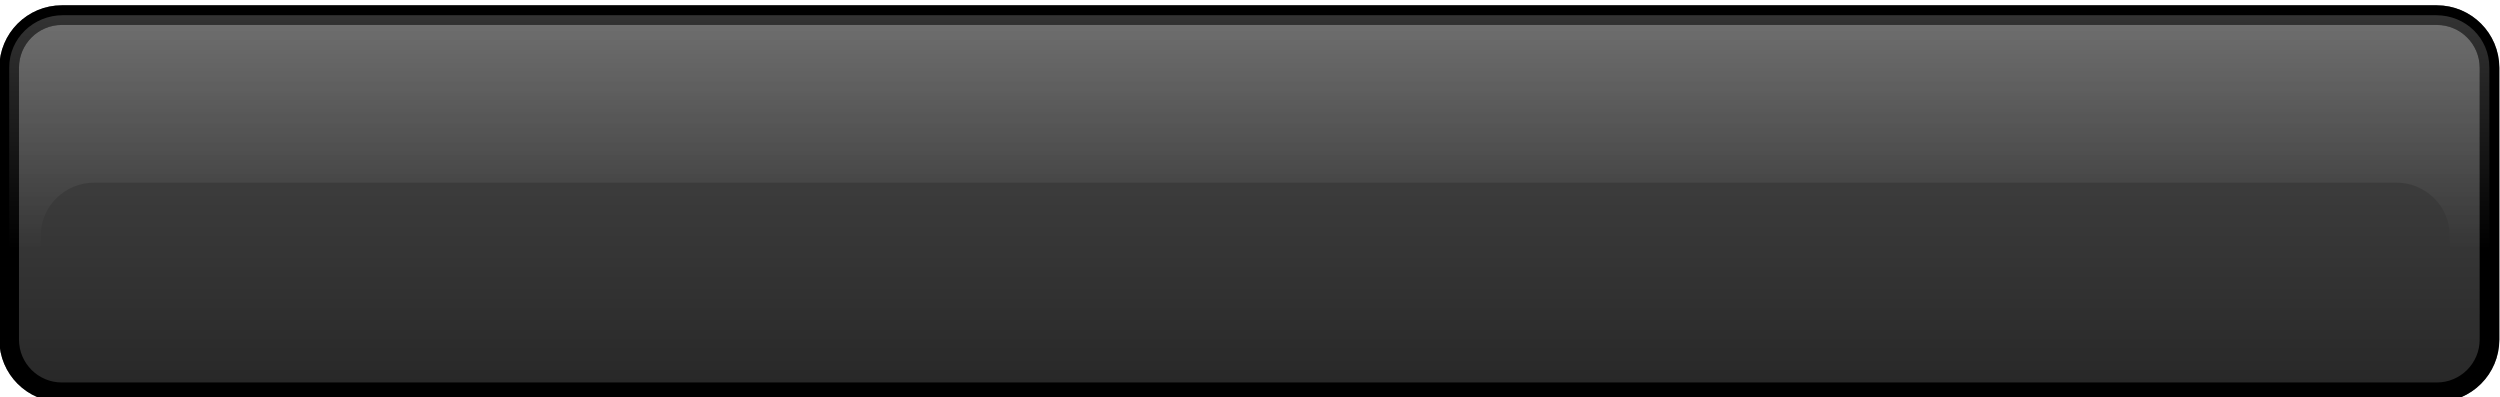
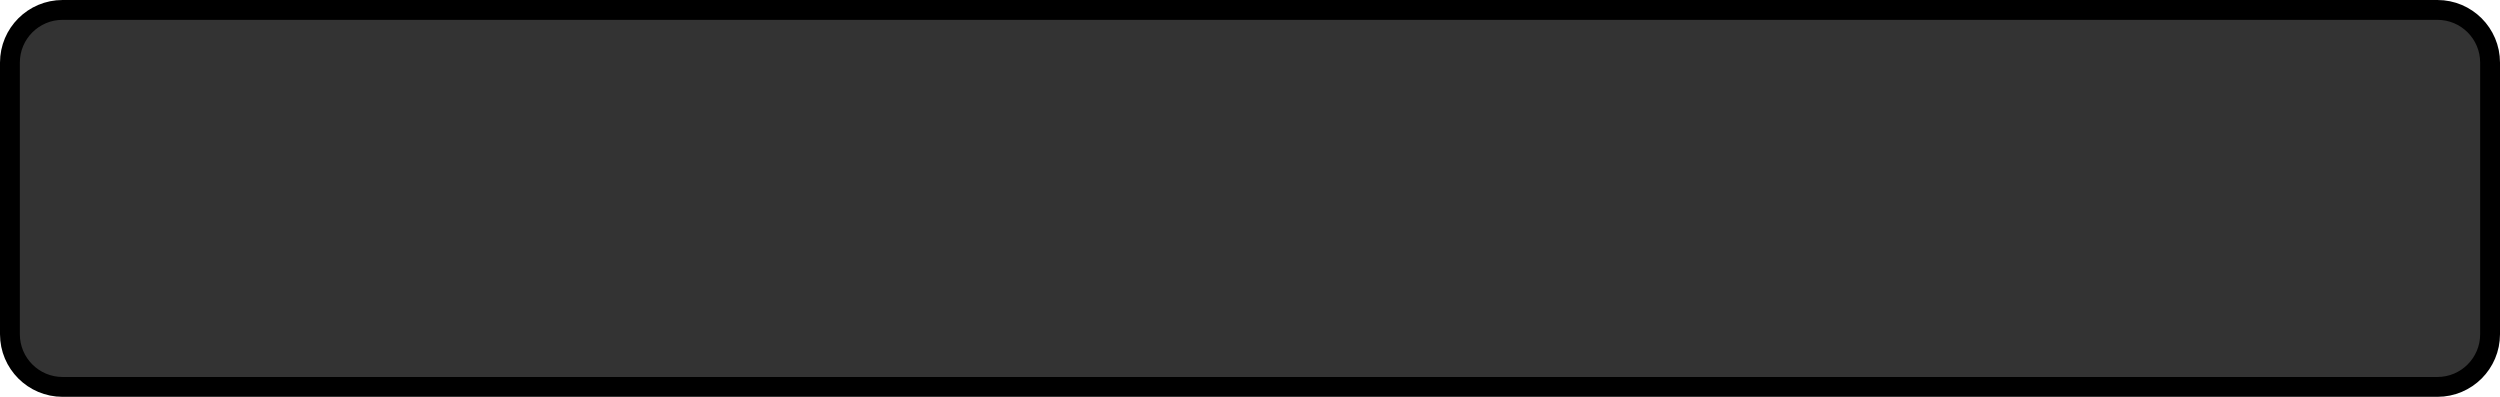
<svg xmlns="http://www.w3.org/2000/svg" xmlns:xlink="http://www.w3.org/1999/xlink" id="svg2" version="1.1" width="126" height="20">
  <defs id="defs6">
    <linearGradient id="linearGradient3609">
      <stop style="stop-color:#ffffff;stop-opacity:1;" offset="0" id="stop3611" />
      <stop style="stop-color:#ffffff;stop-opacity:0;" offset="1" id="stop3613" />
    </linearGradient>
    <linearGradient id="linearGradient3594">
      <stop style="stop-color:#000000;stop-opacity:1;" offset="0" id="stop3596" />
      <stop style="stop-color:#000000;stop-opacity:0;" offset="1" id="stop3598" />
    </linearGradient>
    <linearGradient xlink:href="#linearGradient3594" id="linearGradient3600" x1="63.096" y1="20.267" x2="63.096" y2="-0.098" gradientUnits="userSpaceOnUse" gradientTransform="matrix(0.9980007,0,0,0.9816742,-0.00416685,0.3673472)" />
    <linearGradient xlink:href="#linearGradient3609" id="linearGradient3615" x1="59.856" y1="0.406" x2="59.856" y2="12.436" gradientUnits="userSpaceOnUse" gradientTransform="matrix(0.9980007,0,0,0.9816741,-0.00416685,0.3673472)" />
  </defs>
-   <rect style="fill:#4d4d4d;fill-opacity:1;stroke:#000000;stroke-width:0.99" id="rect2818" width="125.01" height="19.01" x="0.461" y="0.762" ry="2.657" />
-   <rect ry="2.657" y="0.762" x="0.461" height="19.01" width="125.01" id="rect2820" style="opacity:0.5;fill:url(#linearGradient3600);fill-opacity:1;stroke:#000000;stroke-width:0.99" />
-   <path style="opacity:0.2;fill:url(#linearGradient3615);fill-opacity:1;stroke:none" d="m 3.177,0.766 c -1.496,0 -2.713,1.167 -2.713,2.638 l 0,13.713 c 0,1.08 0.655,2.007 1.591,2.424 l 0,-7.669 c 0,-1.477 1.212,-2.669 2.713,-2.669 l 115.986,0 c 1.501,0 2.713,1.192 2.713,2.669 l 0,7.792 c 1.148,-0.306 1.996,-1.317 1.996,-2.546 l 0,-13.713 c 0,-1.472 -1.186,-2.638 -2.682,-2.638 l -119.604,0 z" id="rect3602" />
+   <rect style="fill:#333333;fill-opacity:1;stroke:#000000;stroke-width:1;stroke-miterlimit:4;stroke-dasharray:none" id="rect2818" width="125" height="19" x="0.5" y="0.5" ry="2.655" />
</svg>
